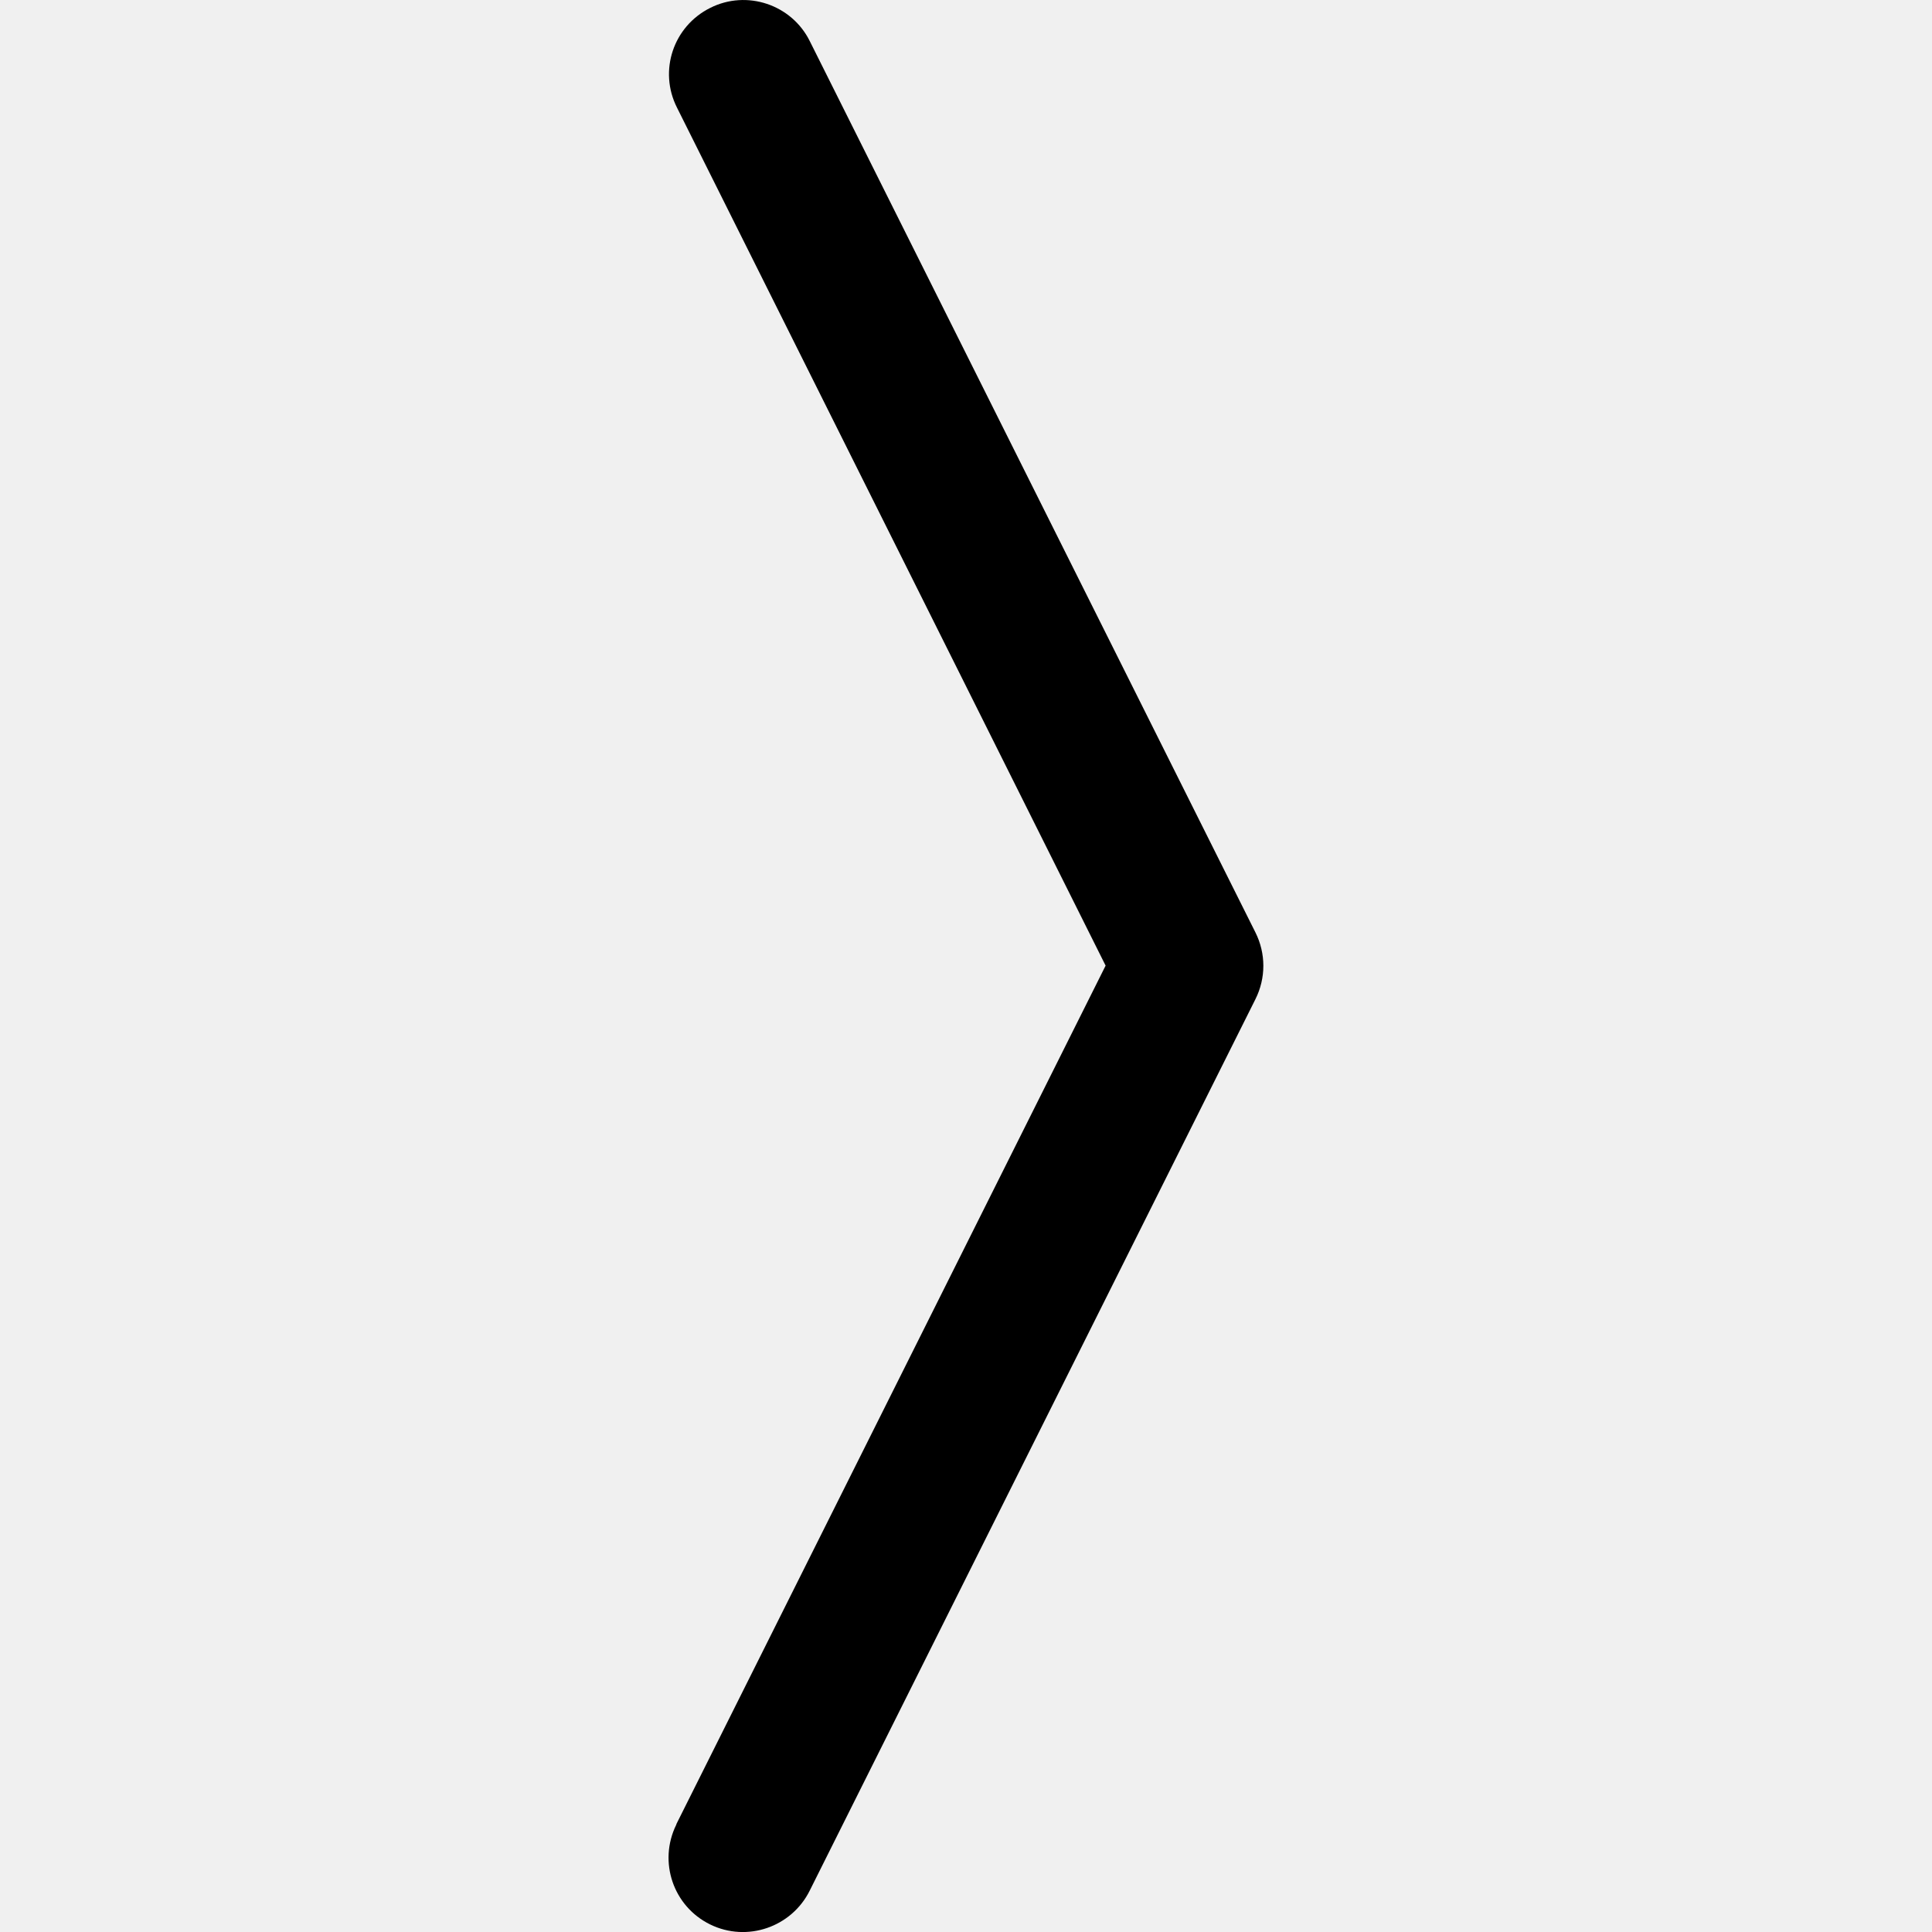
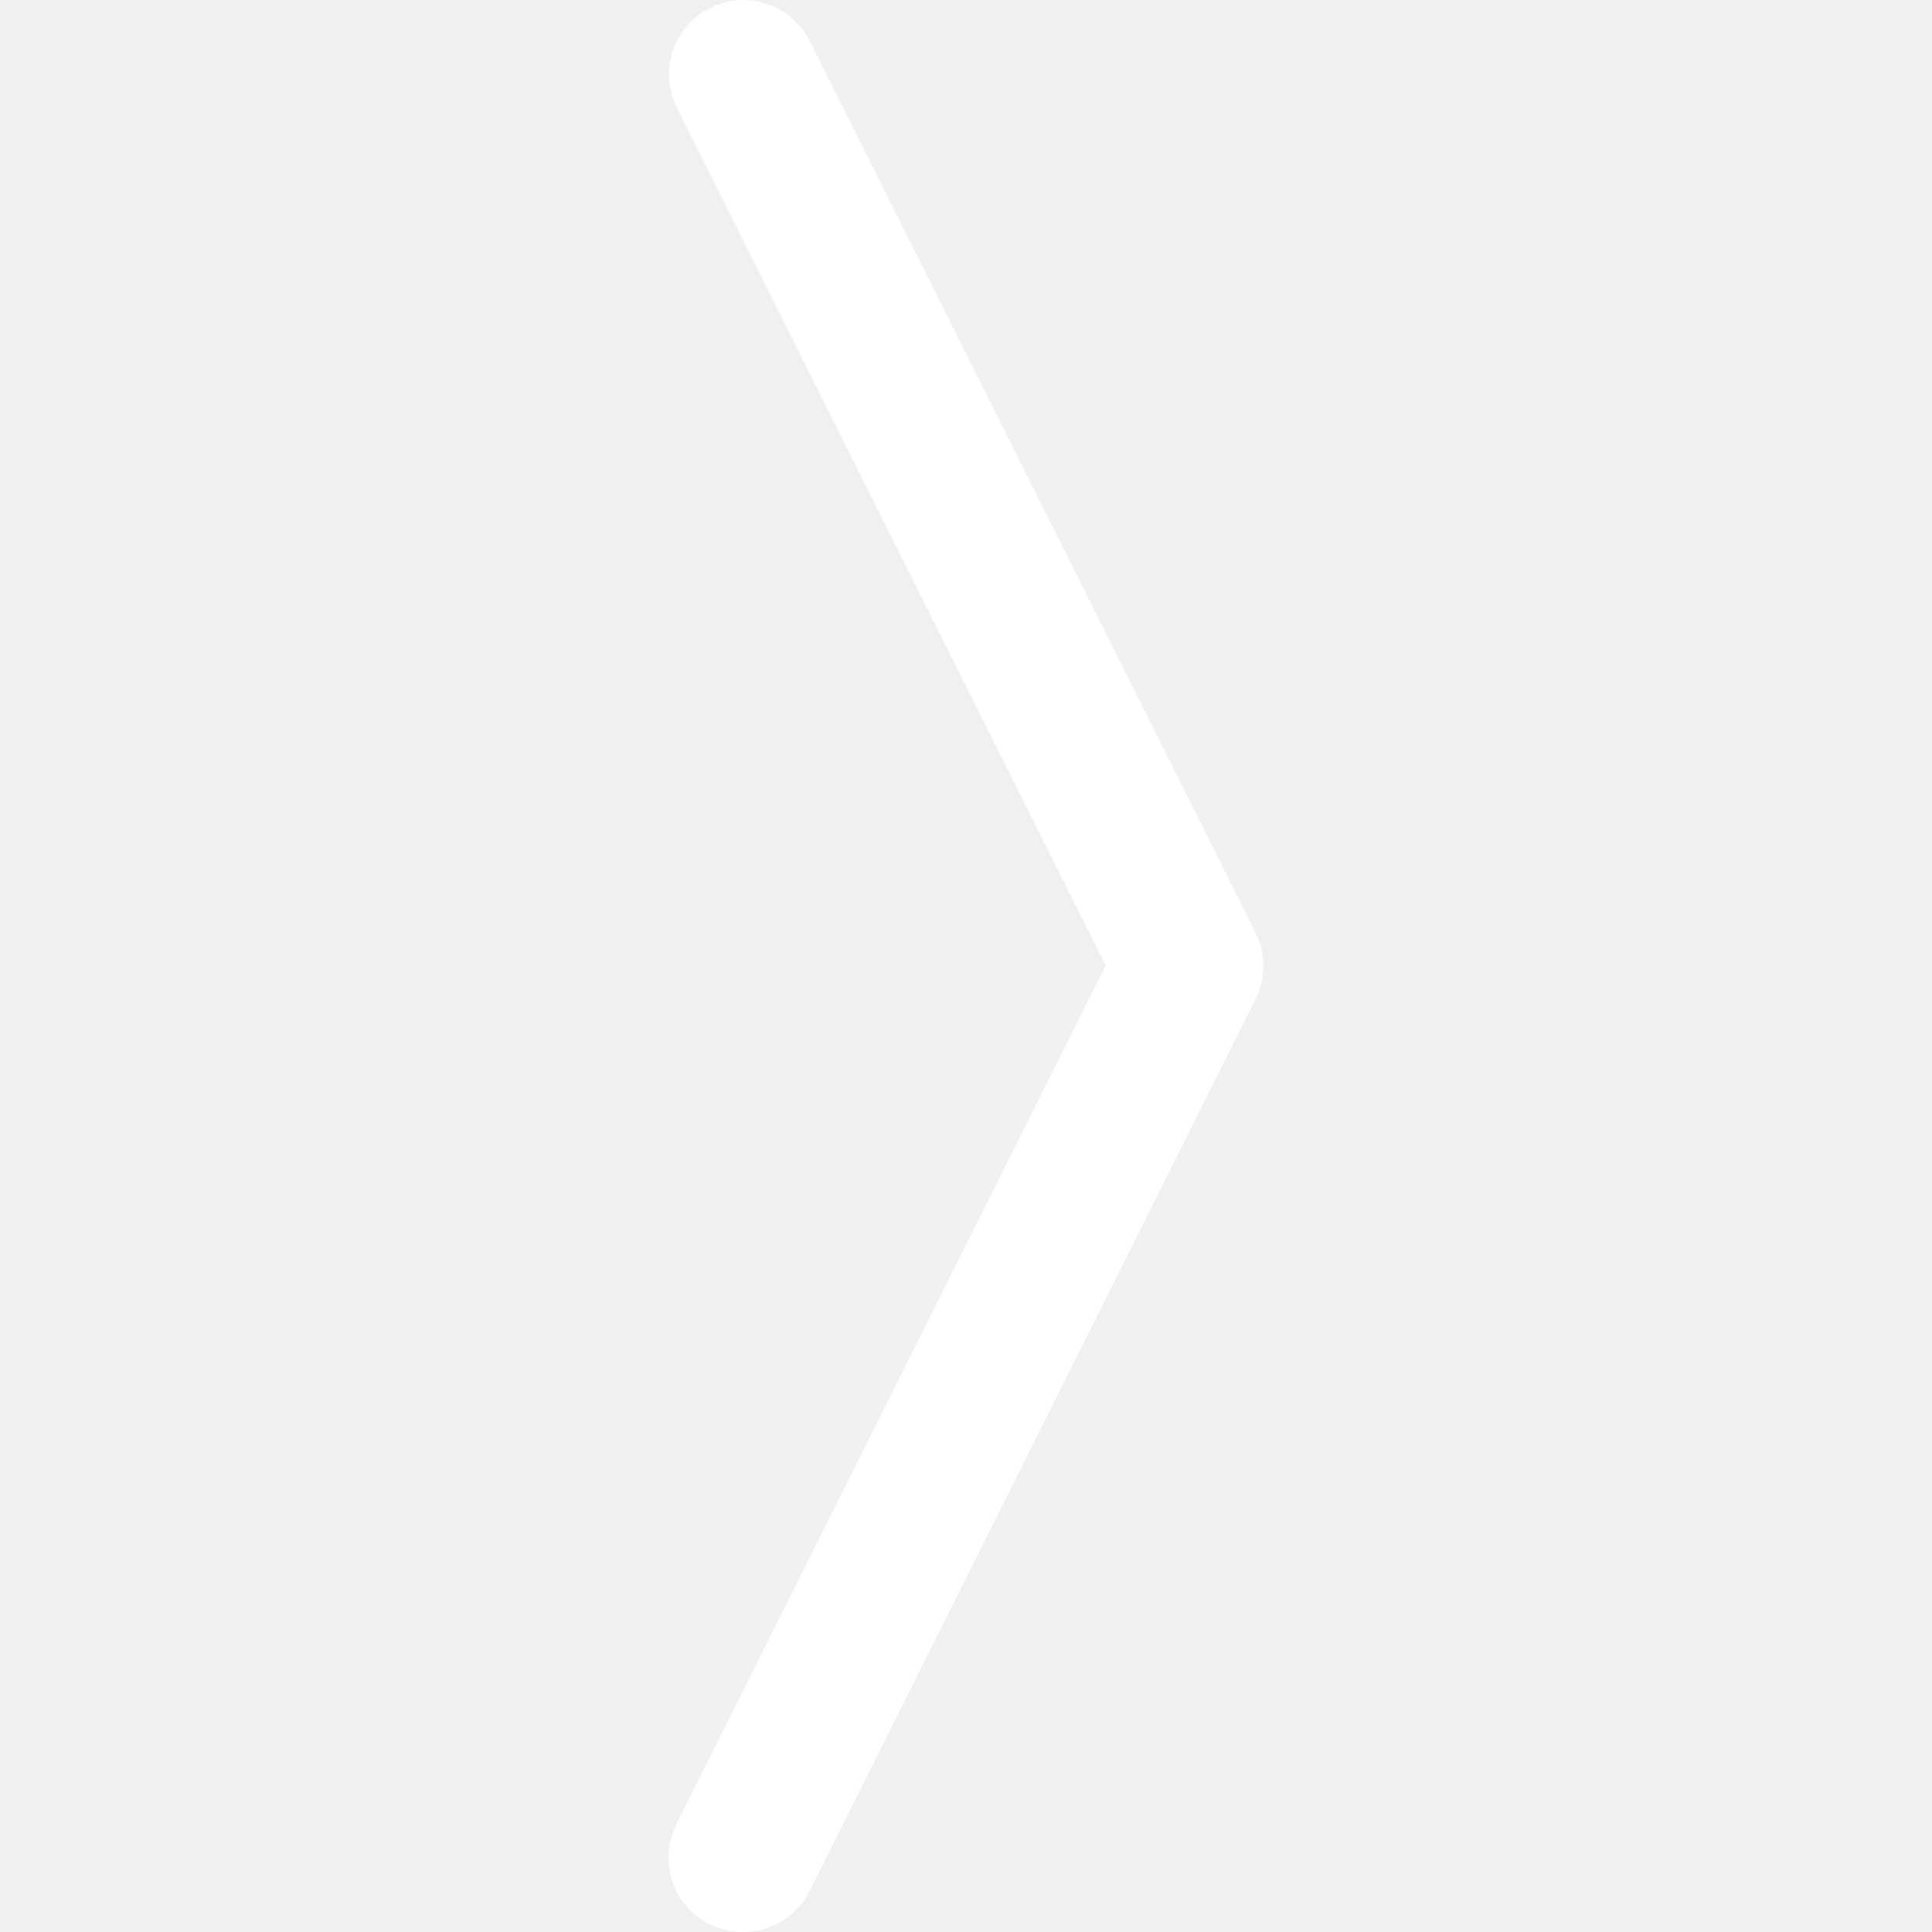
<svg xmlns="http://www.w3.org/2000/svg" version="1.1" id="Layer_1" x="0px" y="0px" viewBox="0 0 512 512" style="enable-background:new 0 0 512 512;" xml:space="preserve">
  <style type="text/css">
- 	.st0{fill-rule:evenodd;clip-rule:evenodd;}
+ 	.st0{fill-rule:evenodd;clip-rule:evenodd;fill:#ffffff}
</style>
  <g>
    <path class="st0" d="M188.2,2.1c9.7-4.9,21.6-0.9,26.4,8.8l118.1,236.2c2.8,5.6,2.8,12.1,0,17.7L214.6,501   c-4.8,9.7-16.6,13.8-26.4,9c-9.8-4.8-13.8-16.6-9-26.4l0.1-0.3l113.7-227.4L179.4,28.5C174.5,18.8,178.4,7,188.2,2.1z" />
  </g>
</svg>
